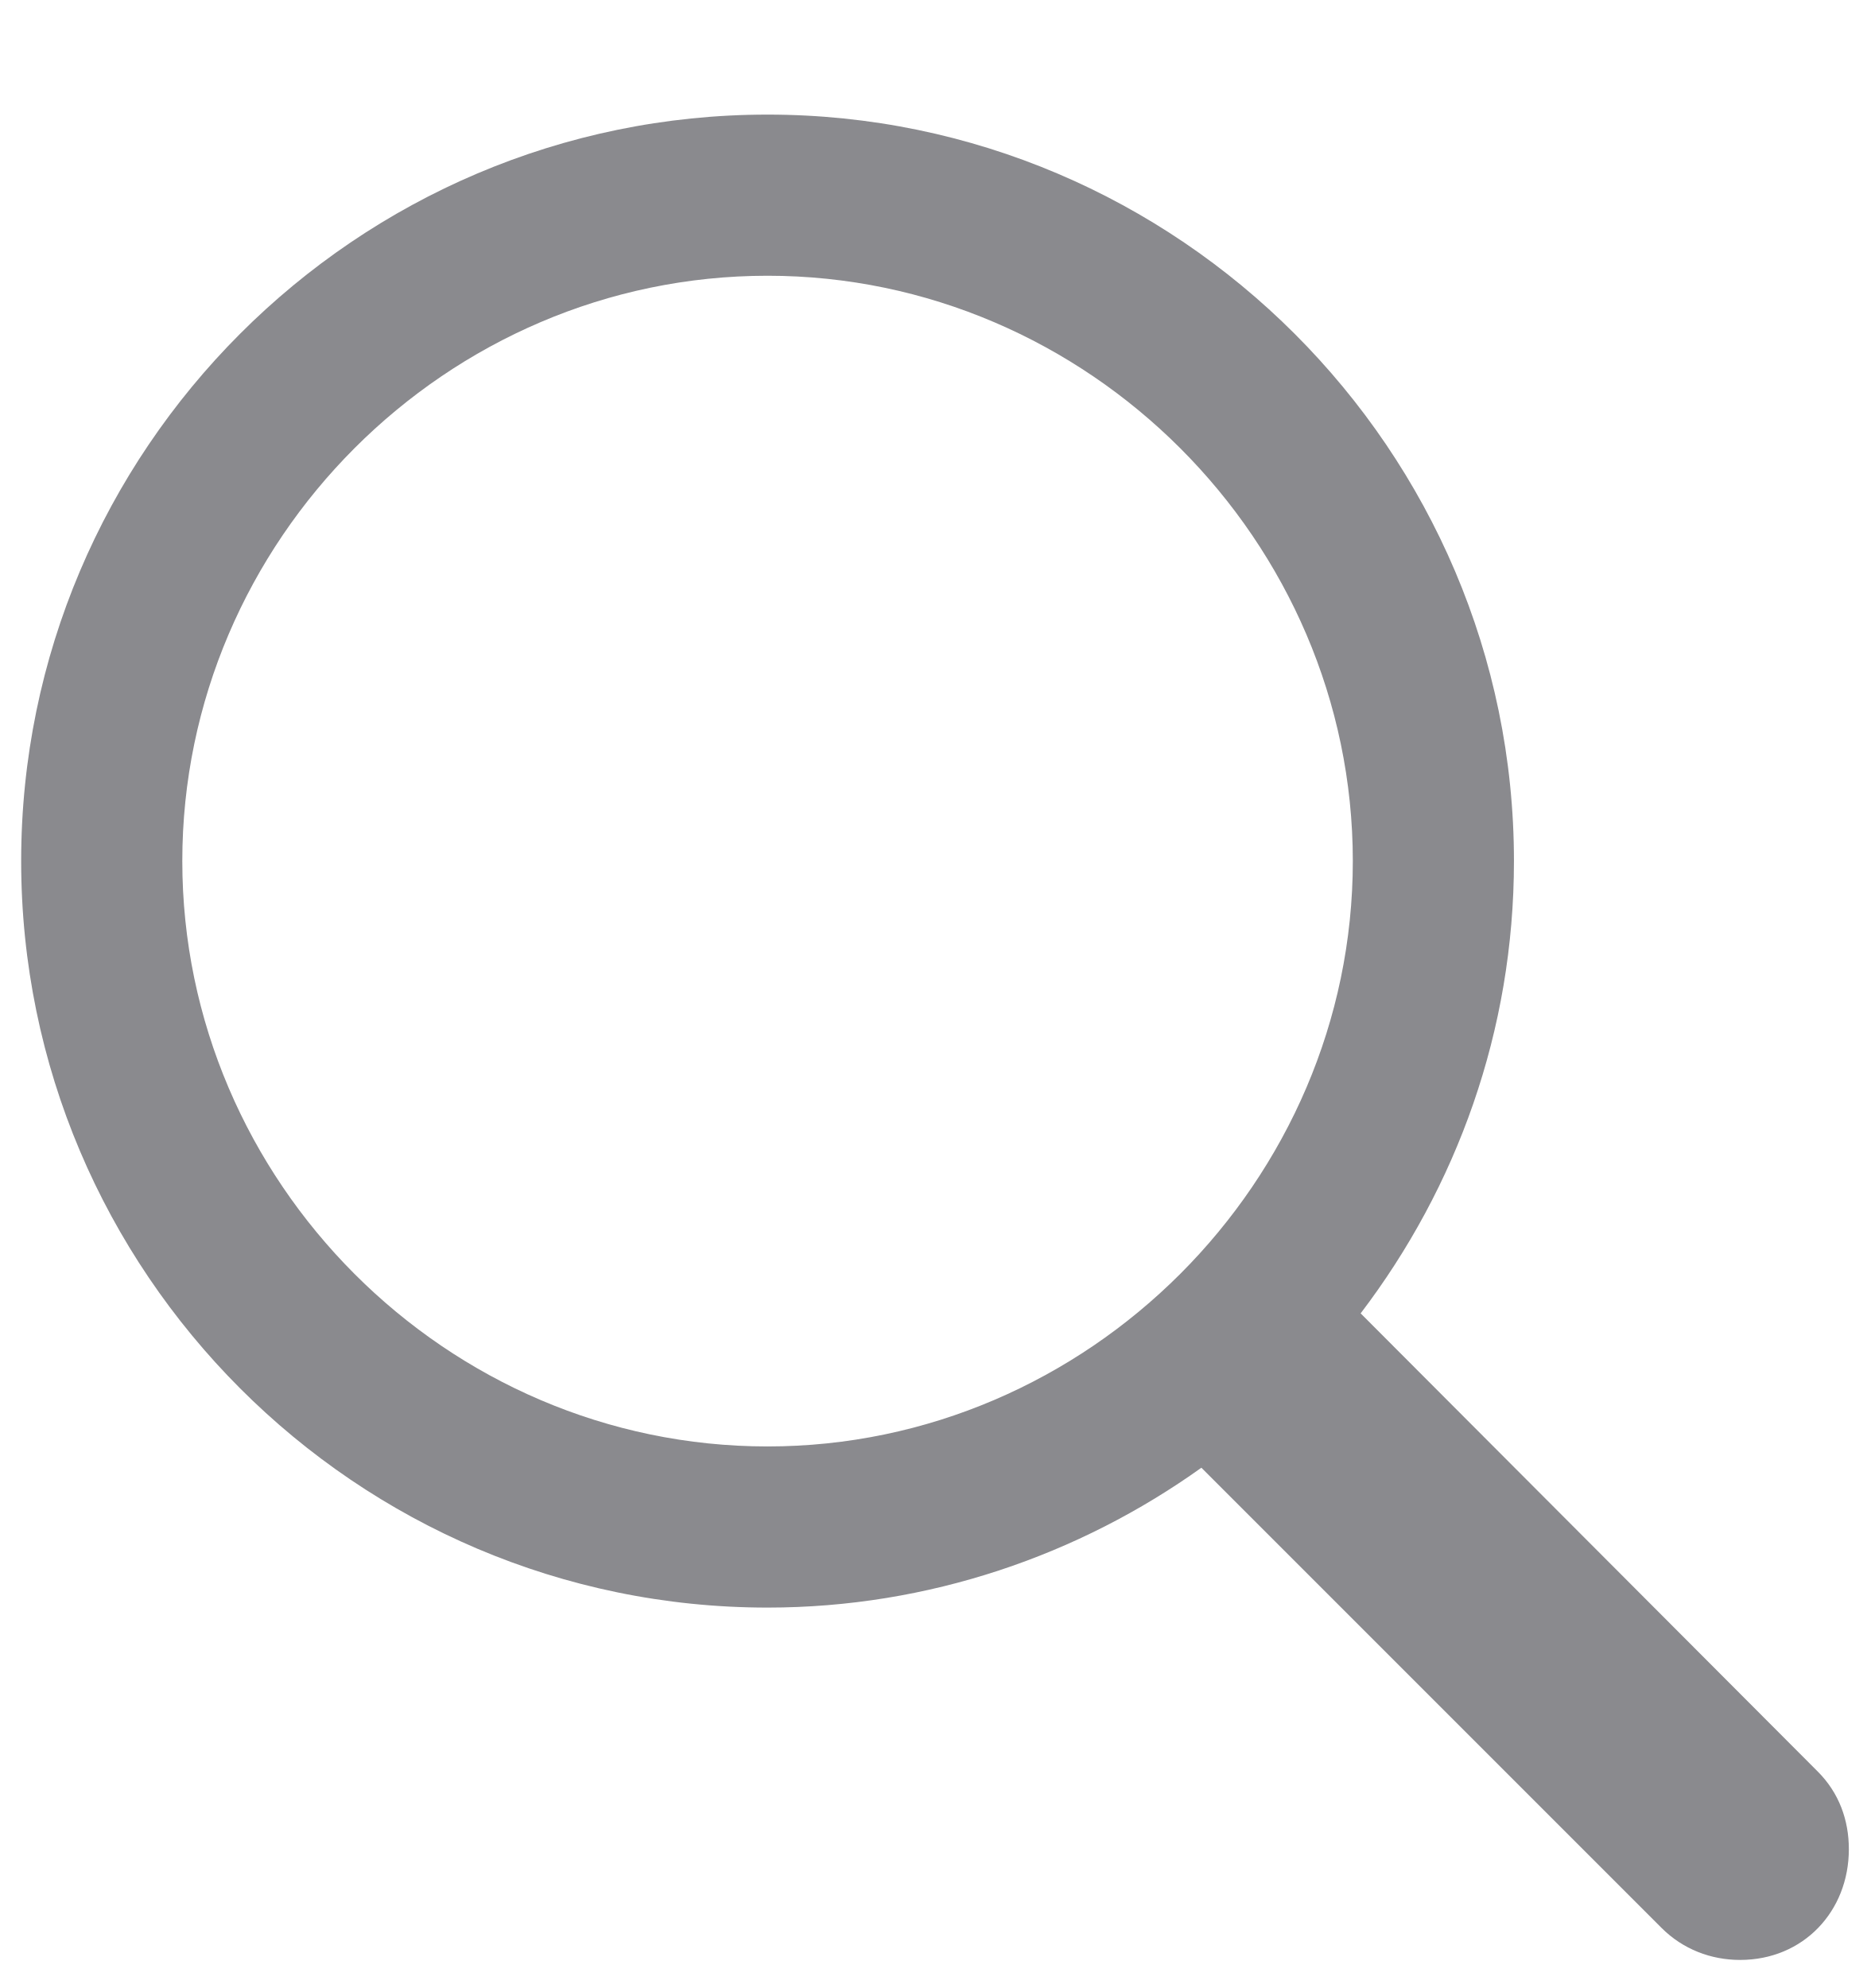
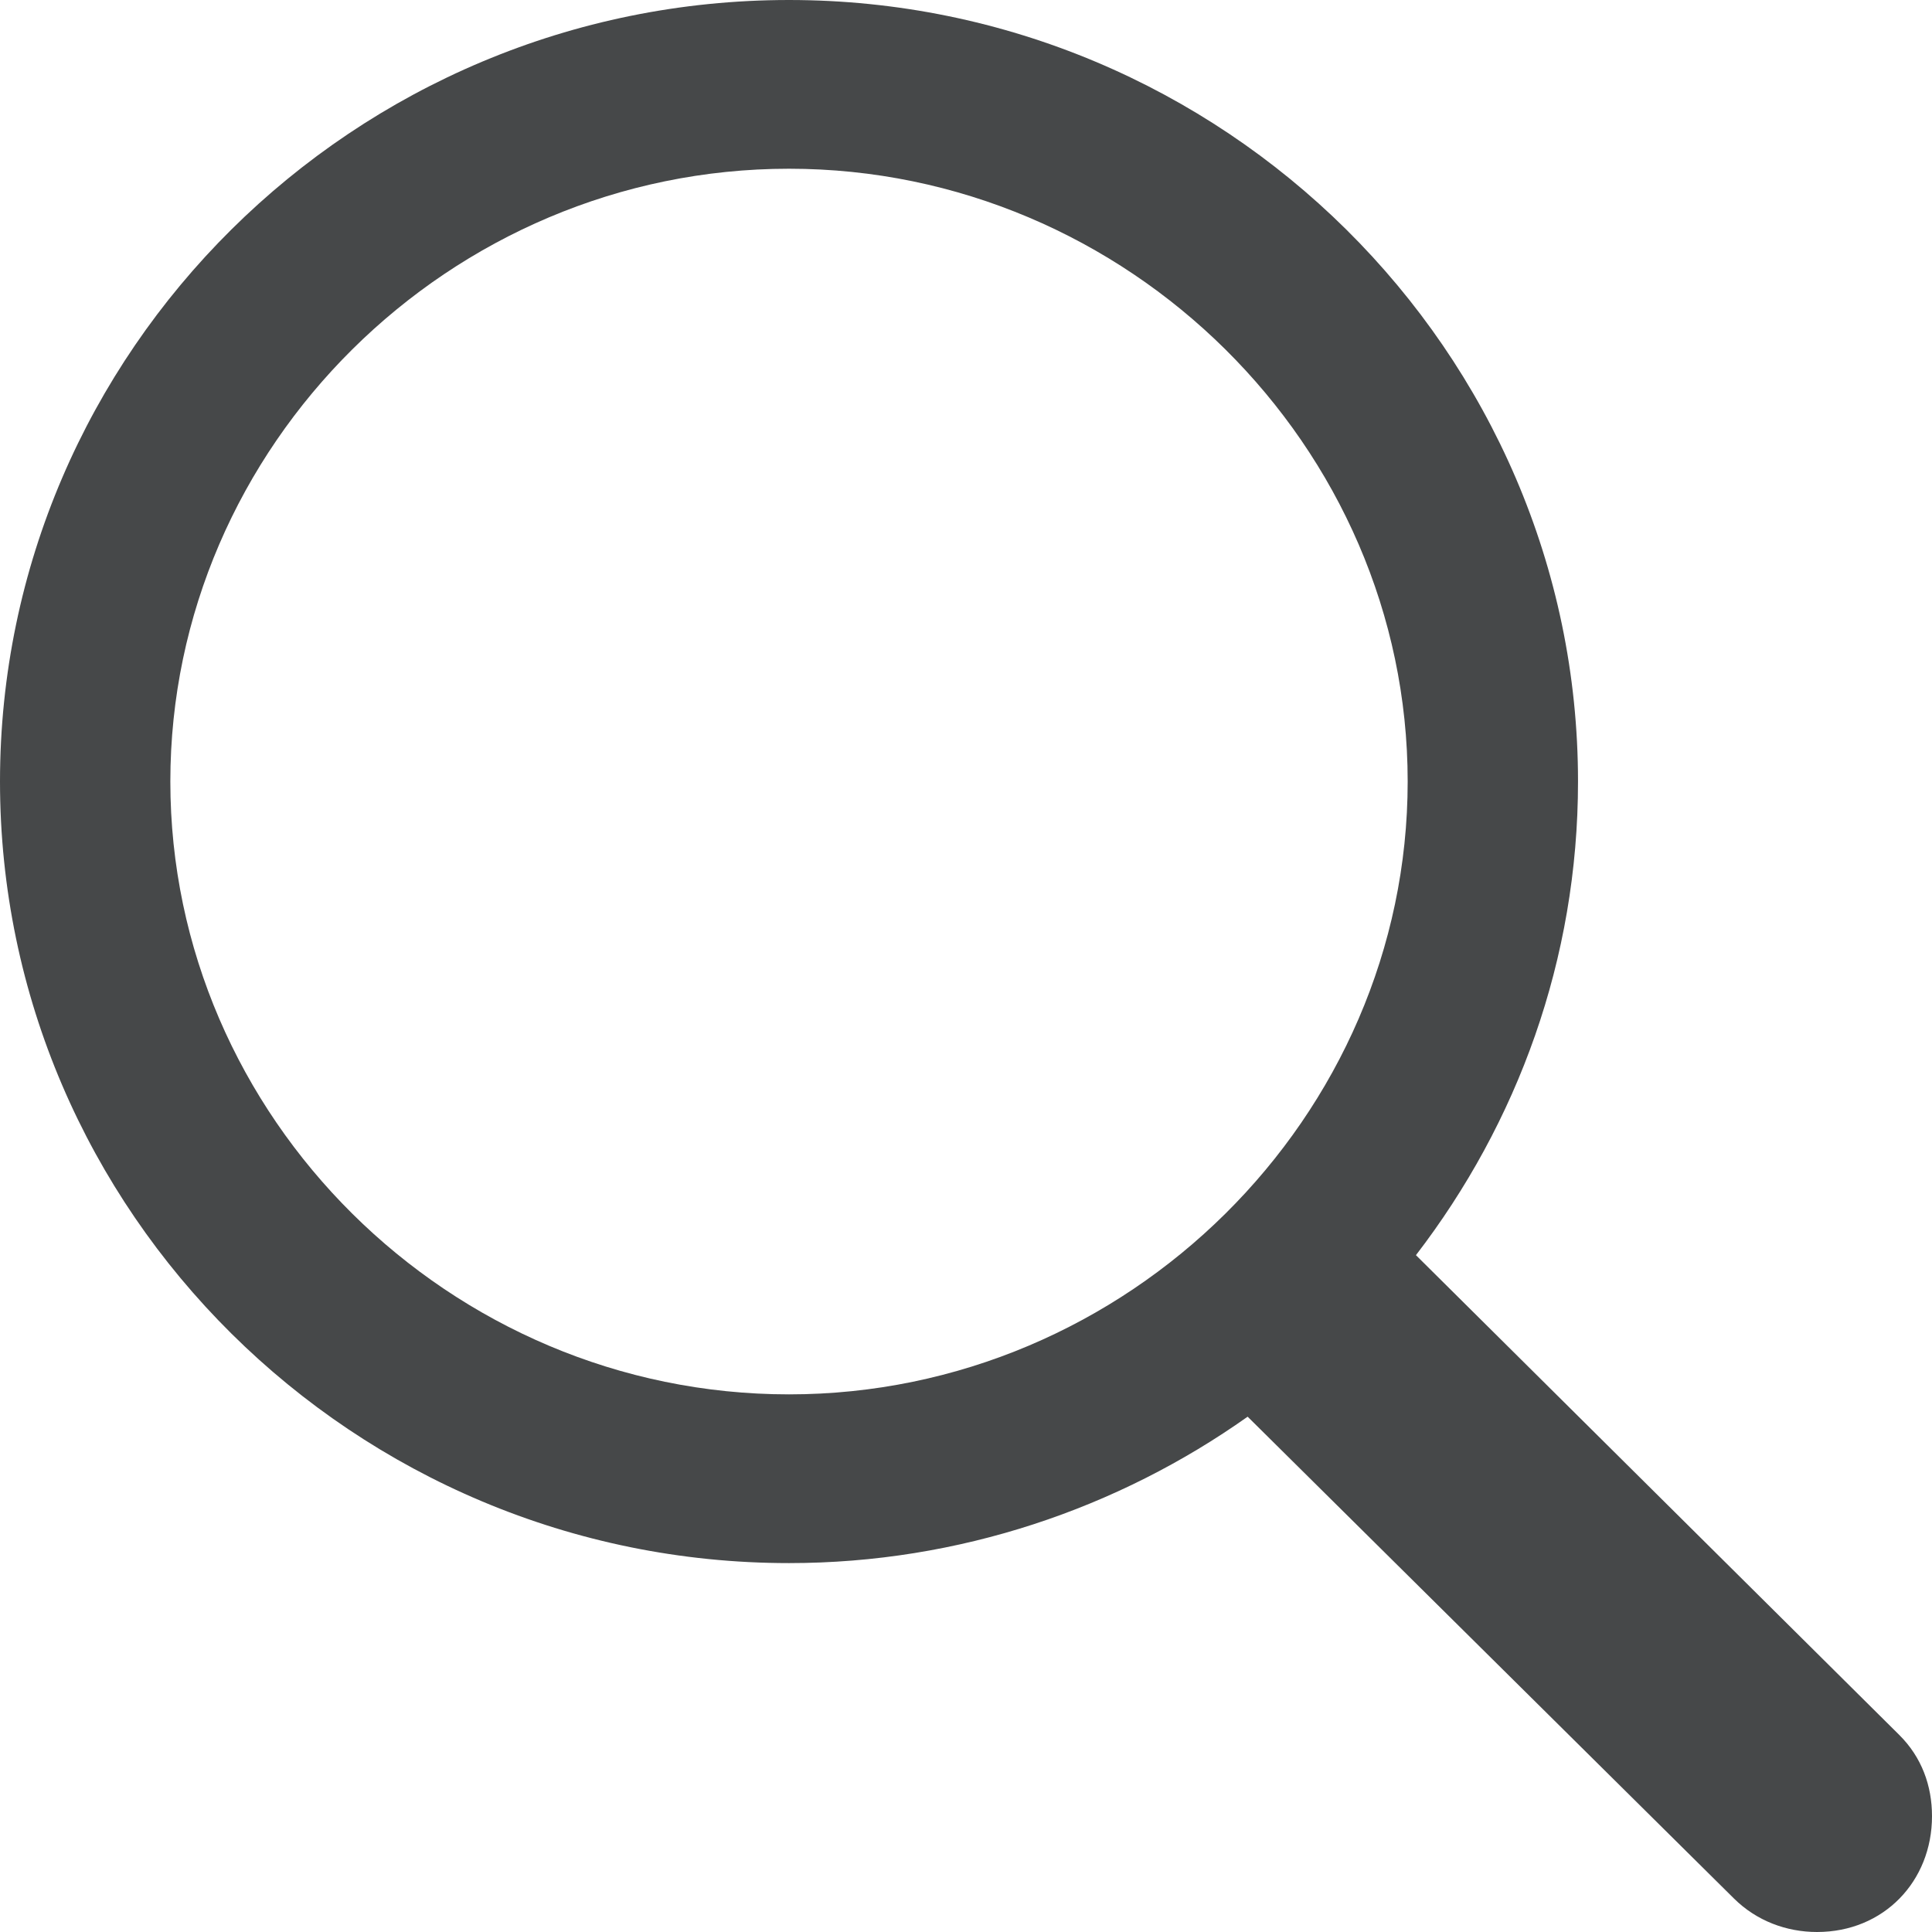
- <svg xmlns="http://www.w3.org/2000/svg" width="16" height="17" viewBox="0 0 16 17" fill="none">
-   <path d="M6.564 13.747C7.942 13.747 9.229 13.298 10.274 12.551L14.209 16.486C14.392 16.669 14.632 16.76 14.881 16.76C15.421 16.76 15.811 16.345 15.811 15.813C15.811 15.565 15.728 15.332 15.545 15.149L11.636 11.231C12.457 10.152 12.947 8.816 12.947 7.363C12.947 3.852 10.075 0.98 6.564 0.98C3.044 0.98 0.181 3.852 0.181 7.363C0.181 10.874 3.044 13.747 6.564 13.747ZM6.564 12.369C3.816 12.369 1.559 10.102 1.559 7.363C1.559 4.624 3.816 2.358 6.564 2.358C9.303 2.358 11.569 4.624 11.569 7.363C11.569 10.102 9.303 12.369 6.564 12.369Z" fill="#3C3C43" fill-opacity="0.6" />
+ <svg xmlns="http://www.w3.org/2000/svg" width="18" height="18" viewBox="0 0 18 18" fill="none">
+   <path d="M7.351 14.563C8.938 14.563 10.419 14.052 11.624 13.199L16.155 17.688C16.365 17.896 16.643 18 16.929 18C17.551 18 18 17.527 18 16.921C18 16.637 17.904 16.371 17.694 16.163L13.192 11.694C14.138 10.463 14.702 8.938 14.702 7.281C14.702 3.276 11.395 0 7.351 0C3.298 0 0 3.276 0 7.281C0 11.287 3.298 14.563 7.351 14.563ZM7.351 12.991C4.187 12.991 1.587 10.406 1.587 7.281C1.587 4.157 4.187 1.572 7.351 1.572C10.506 1.572 13.115 4.157 13.115 7.281C13.115 10.406 10.506 12.991 7.351 12.991Z" fill="#464849" />
</svg>
